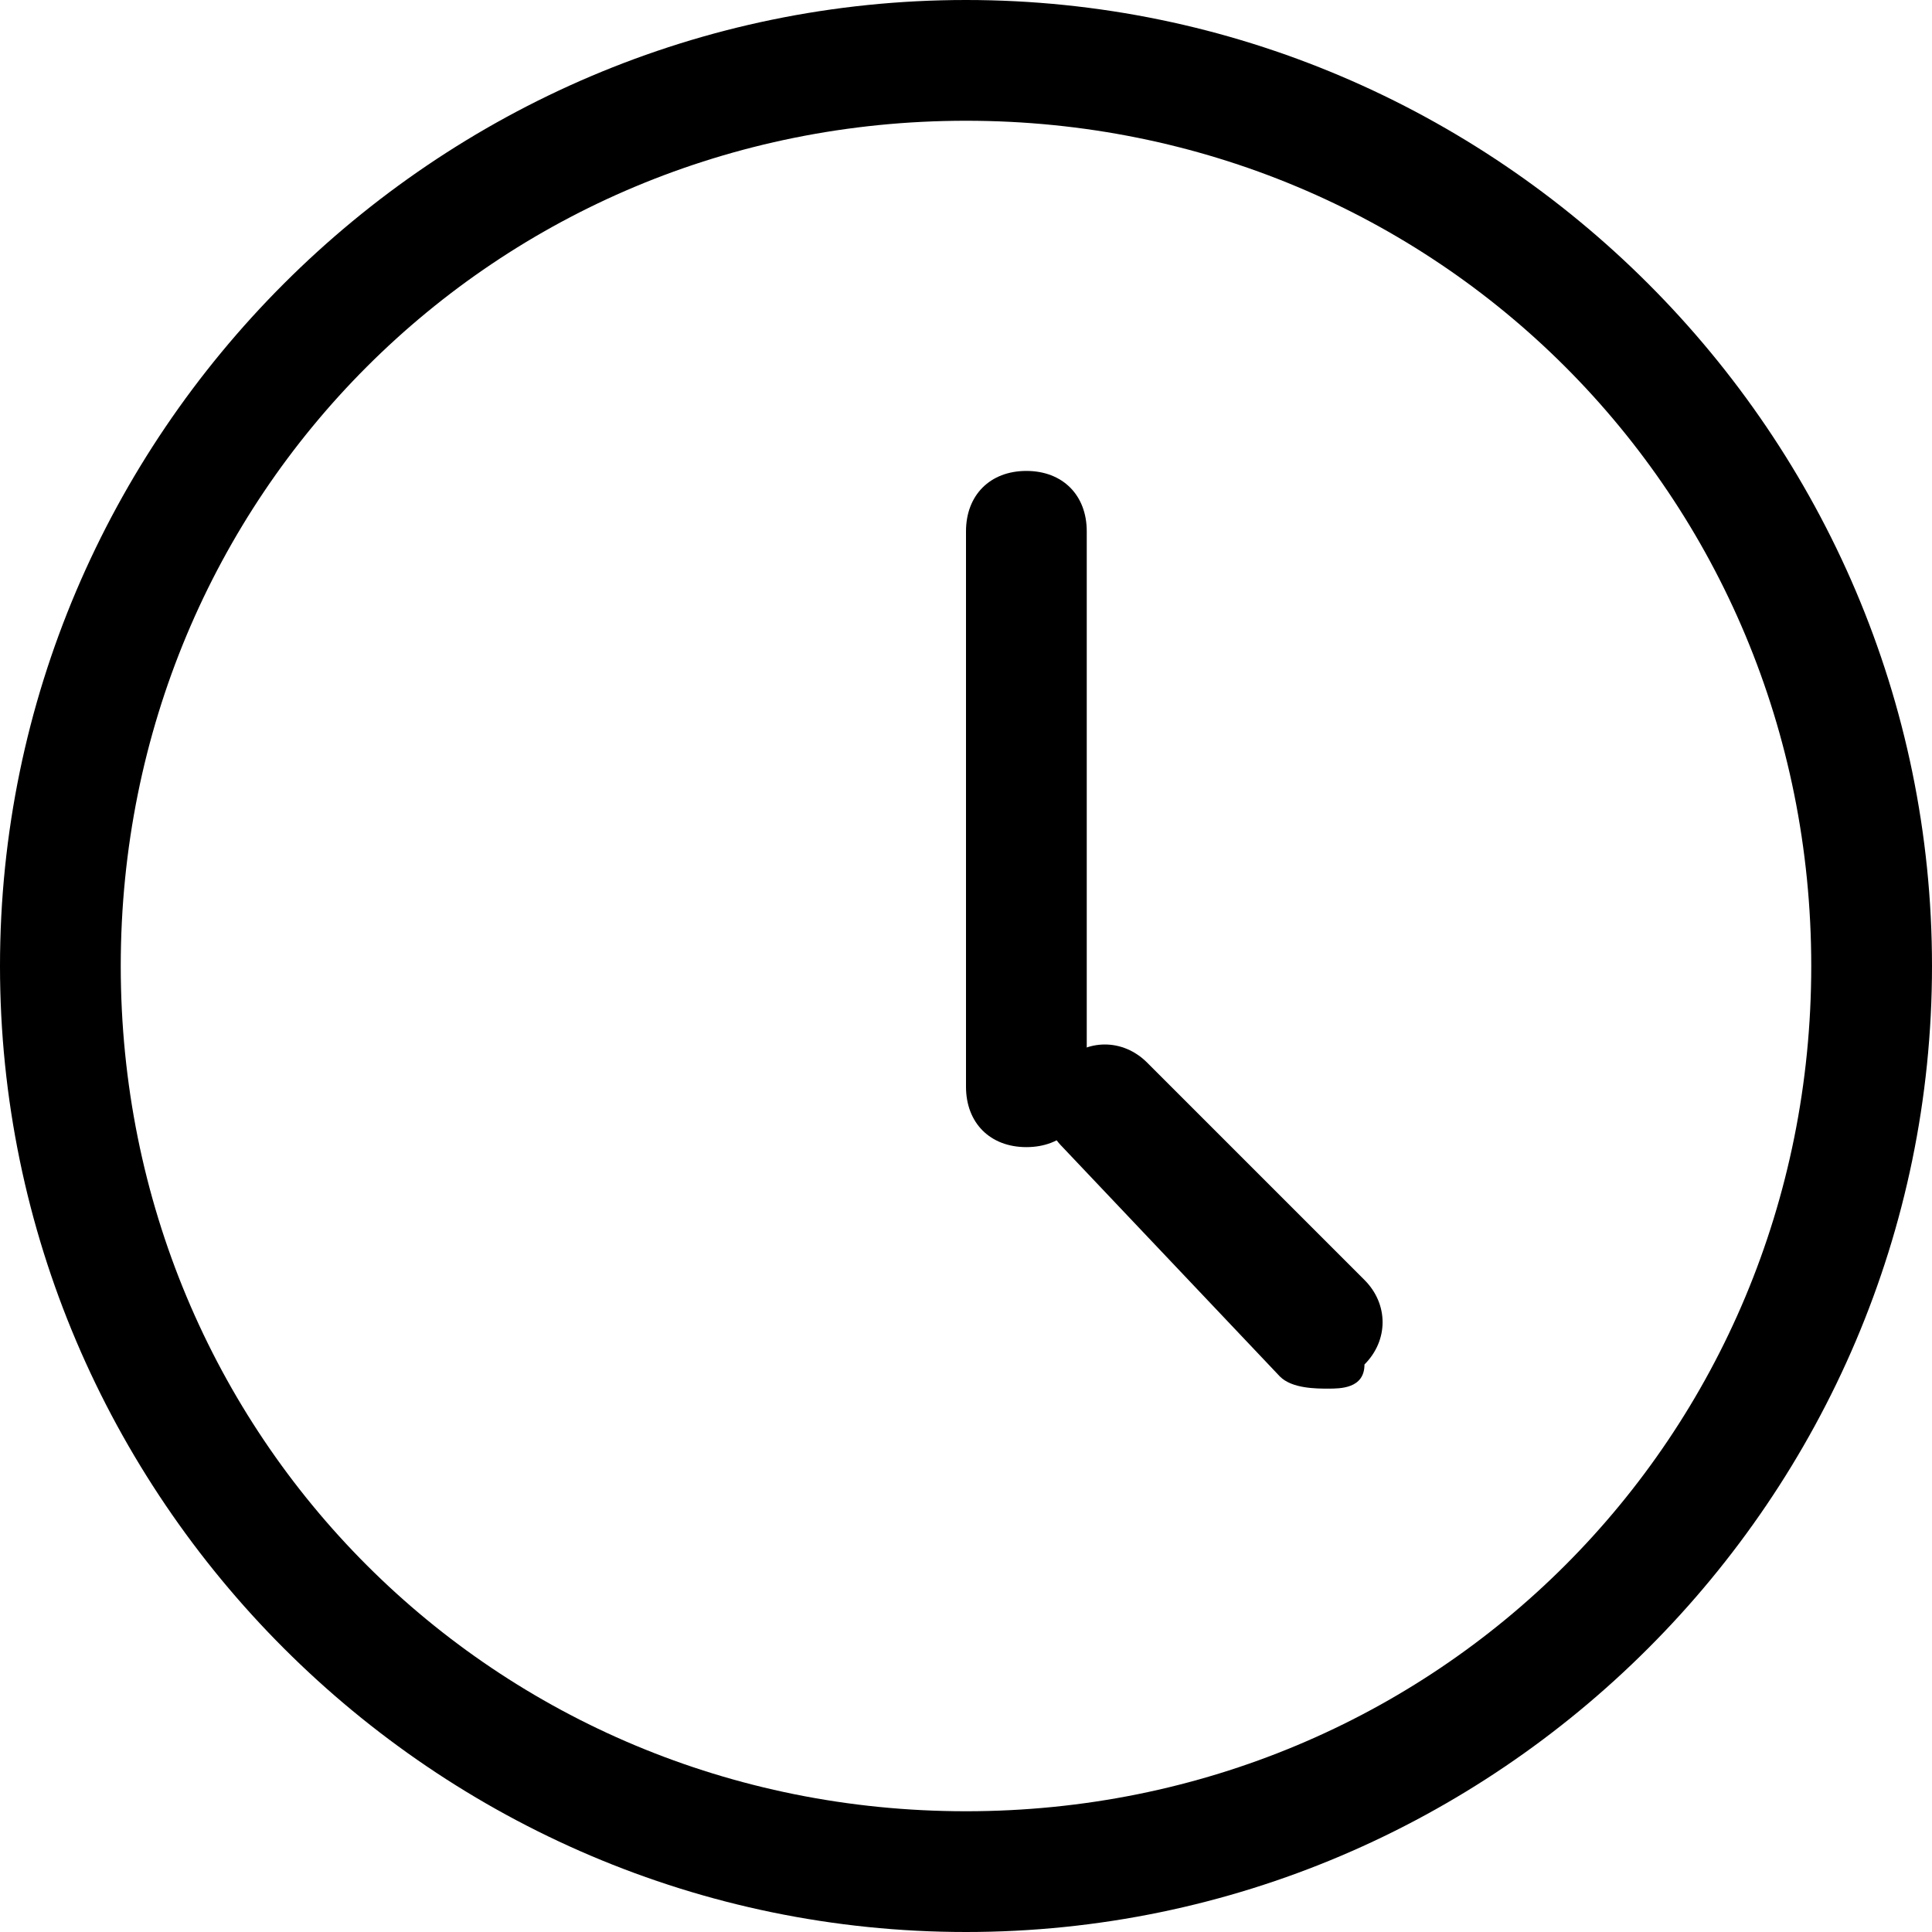
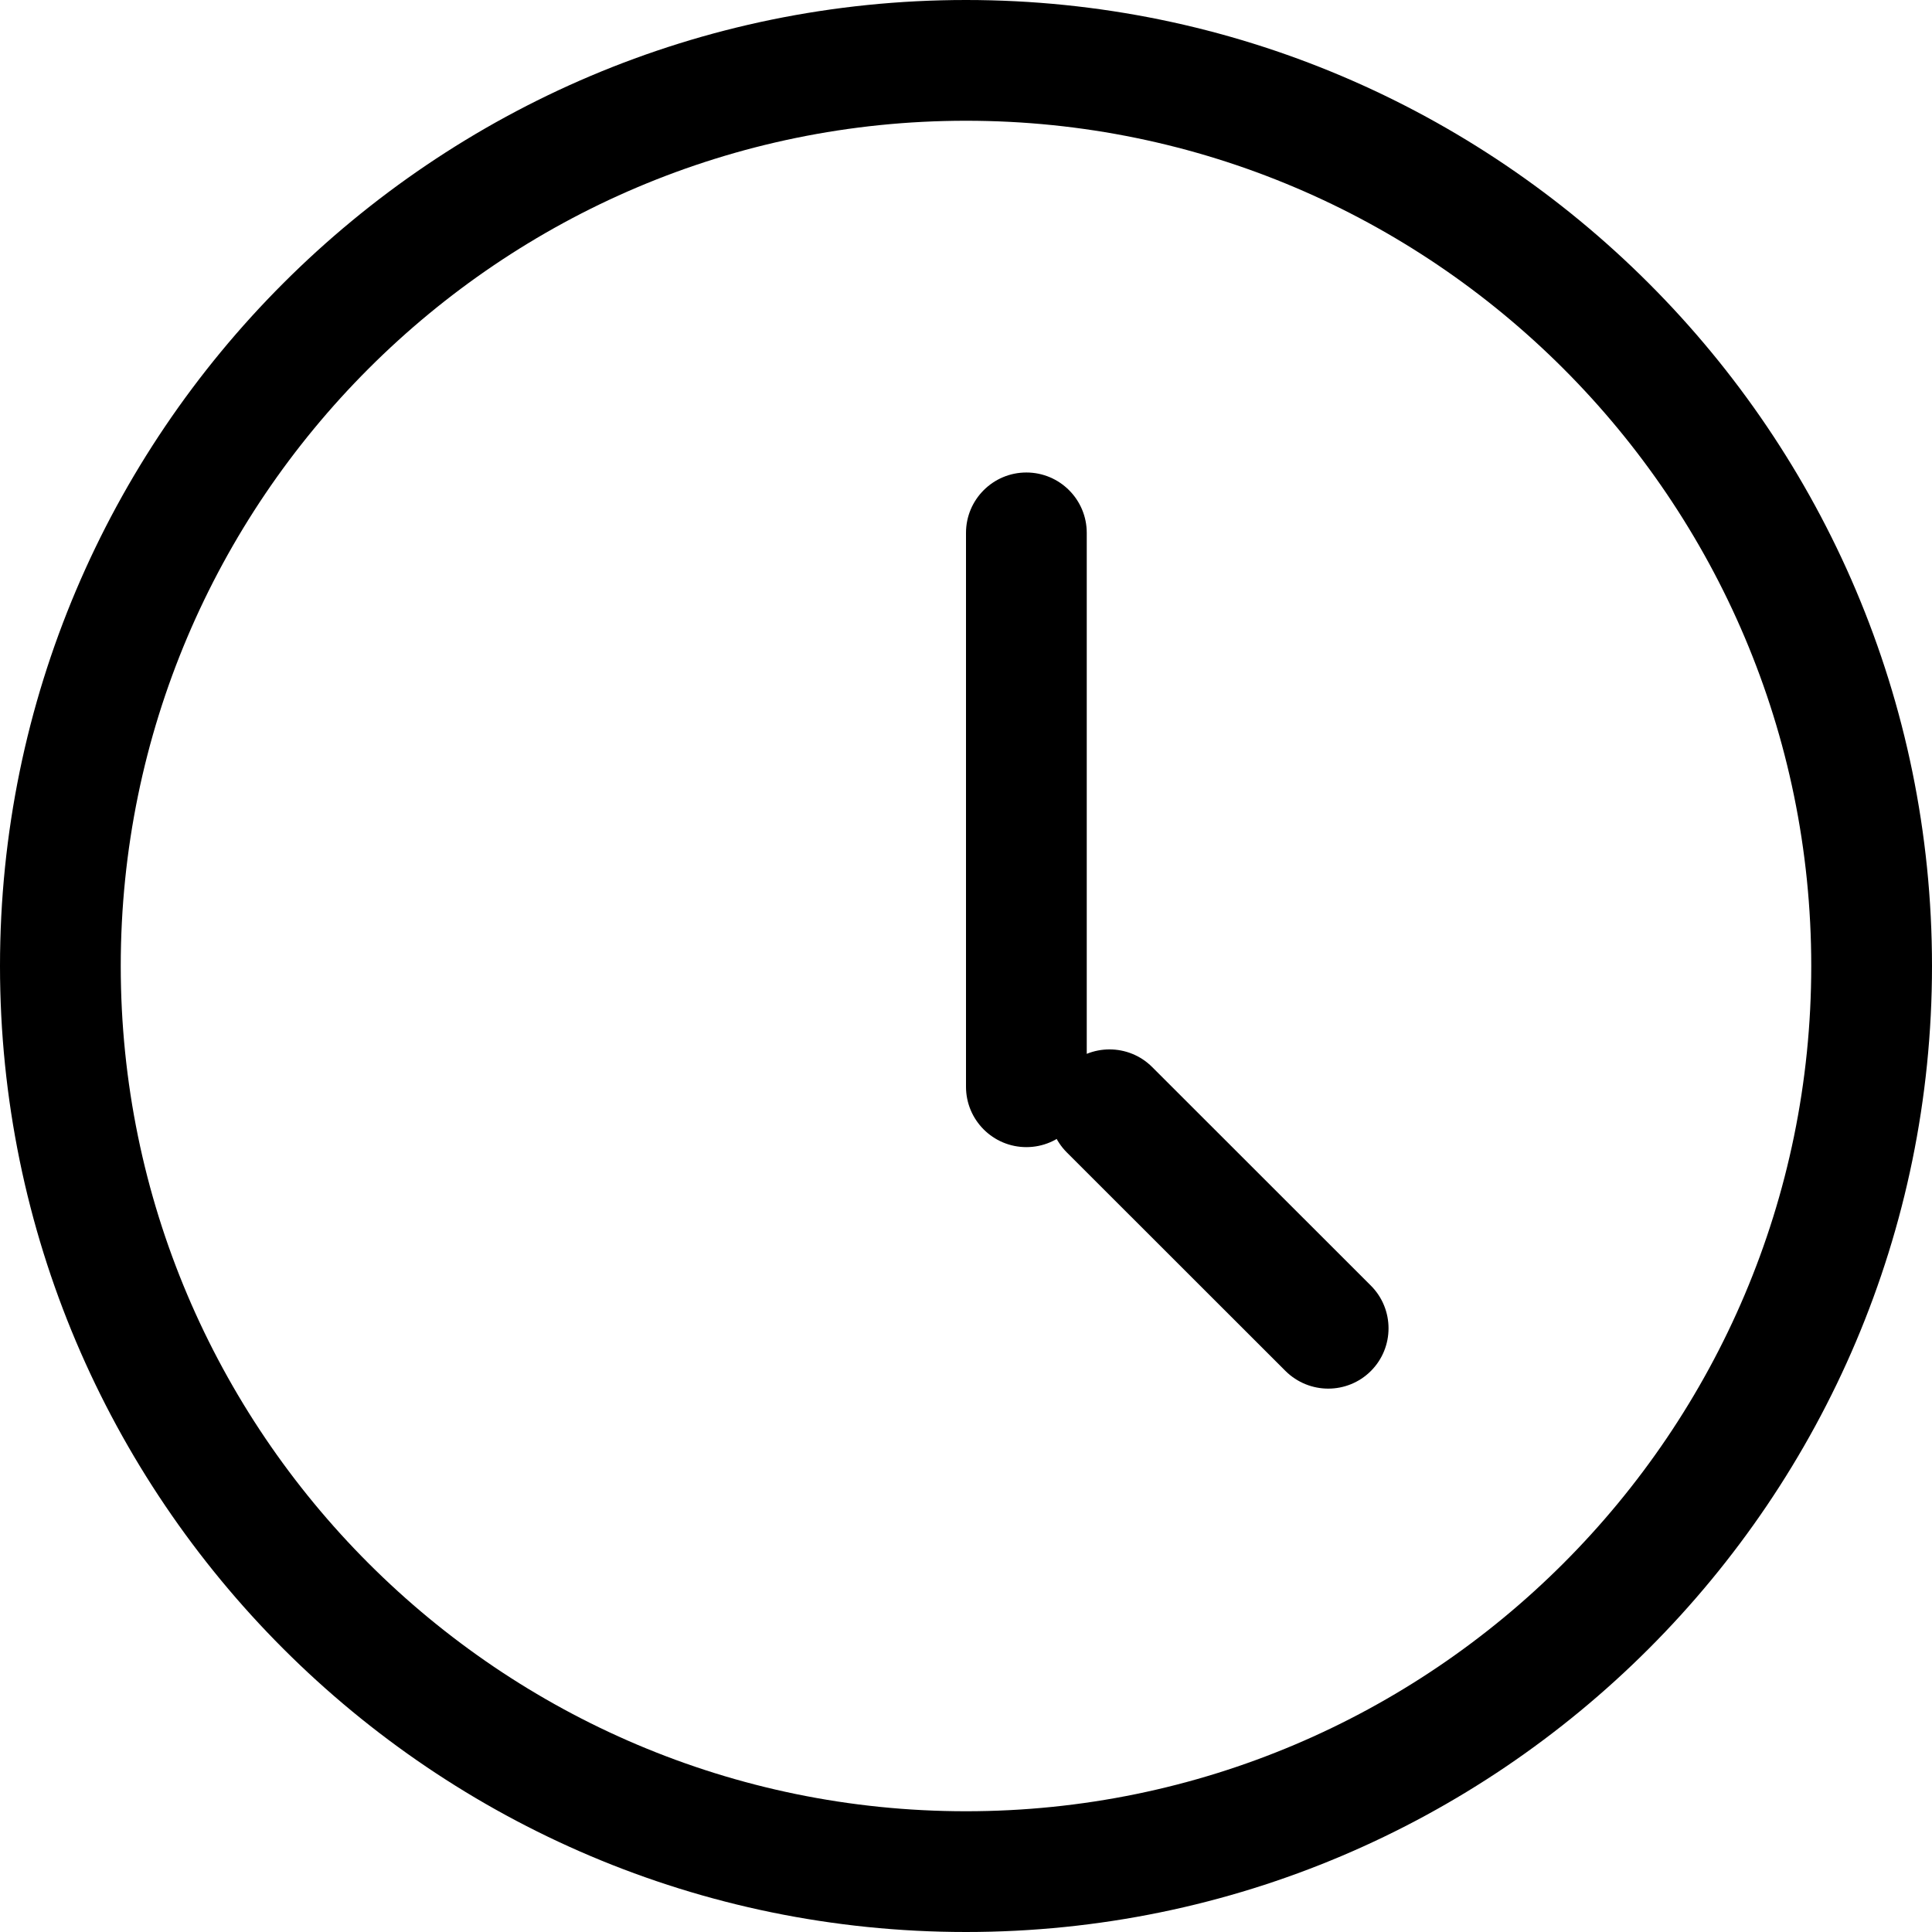
<svg xmlns="http://www.w3.org/2000/svg" version="1.1" baseProfile="tiny" id="Layer_1" x="0px" y="0px" viewBox="0 0 16 16" xml:space="preserve">
-   <path d="M8,16c-4.4,0-8-3.6-8-8s3.6-8,8-8s8,3.6,8,8S12.4,16,8,16z M8,1C4.1,1,1,4.1,1,8s3.1,7,7,7s7-3.1,7-7S11.9,1,8,1z" />
-   <path d="M11,11.5c-0.1,0-0.3,0-0.4-0.1L8.8,9.5C8.6,9.3,8.6,9,8.8,8.8s0.5-0.2,0.7,0l1.8,1.8c0.2,0.2,0.2,0.5,0,0.7  C11.3,11.5,11.1,11.5,11,11.5z" />
-   <path d="M8.5,9.5C8.2,9.5,8,9.3,8,9V4.4c0-0.3,0.2-0.5,0.5-0.5S9,4.1,9,4.4V9C9,9.3,8.8,9.5,8.5,9.5z" />
+   <path d="M8,16c-4.411,0-8-3.589-8-8s3.589-8,8-8s8,3.589,8,8S12.411,16,8,16z M8,1C4.141,1,1,4.14,1,8s3.141,7,7,7s7-3.14,7-7  S11.859,1,8,1z" />
+   <path d="M11,11.5c-0.128,0-0.256-0.049-0.354-0.146l-1.811-1.81c-0.195-0.195-0.195-0.512,0-0.707s0.512-0.195,0.707,0l1.811,1.81  c0.195,0.195,0.195,0.512,0,0.707C11.256,11.451,11.128,11.5,11,11.5z" />
+   <path d="M8.5,9.5C8.224,9.5,8,9.276,8,9V4.413c0-0.276,0.224-0.5,0.5-0.5S9,4.137,9,4.413V9C9,9.276,8.776,9.5,8.5,9.5z" />
</svg>
